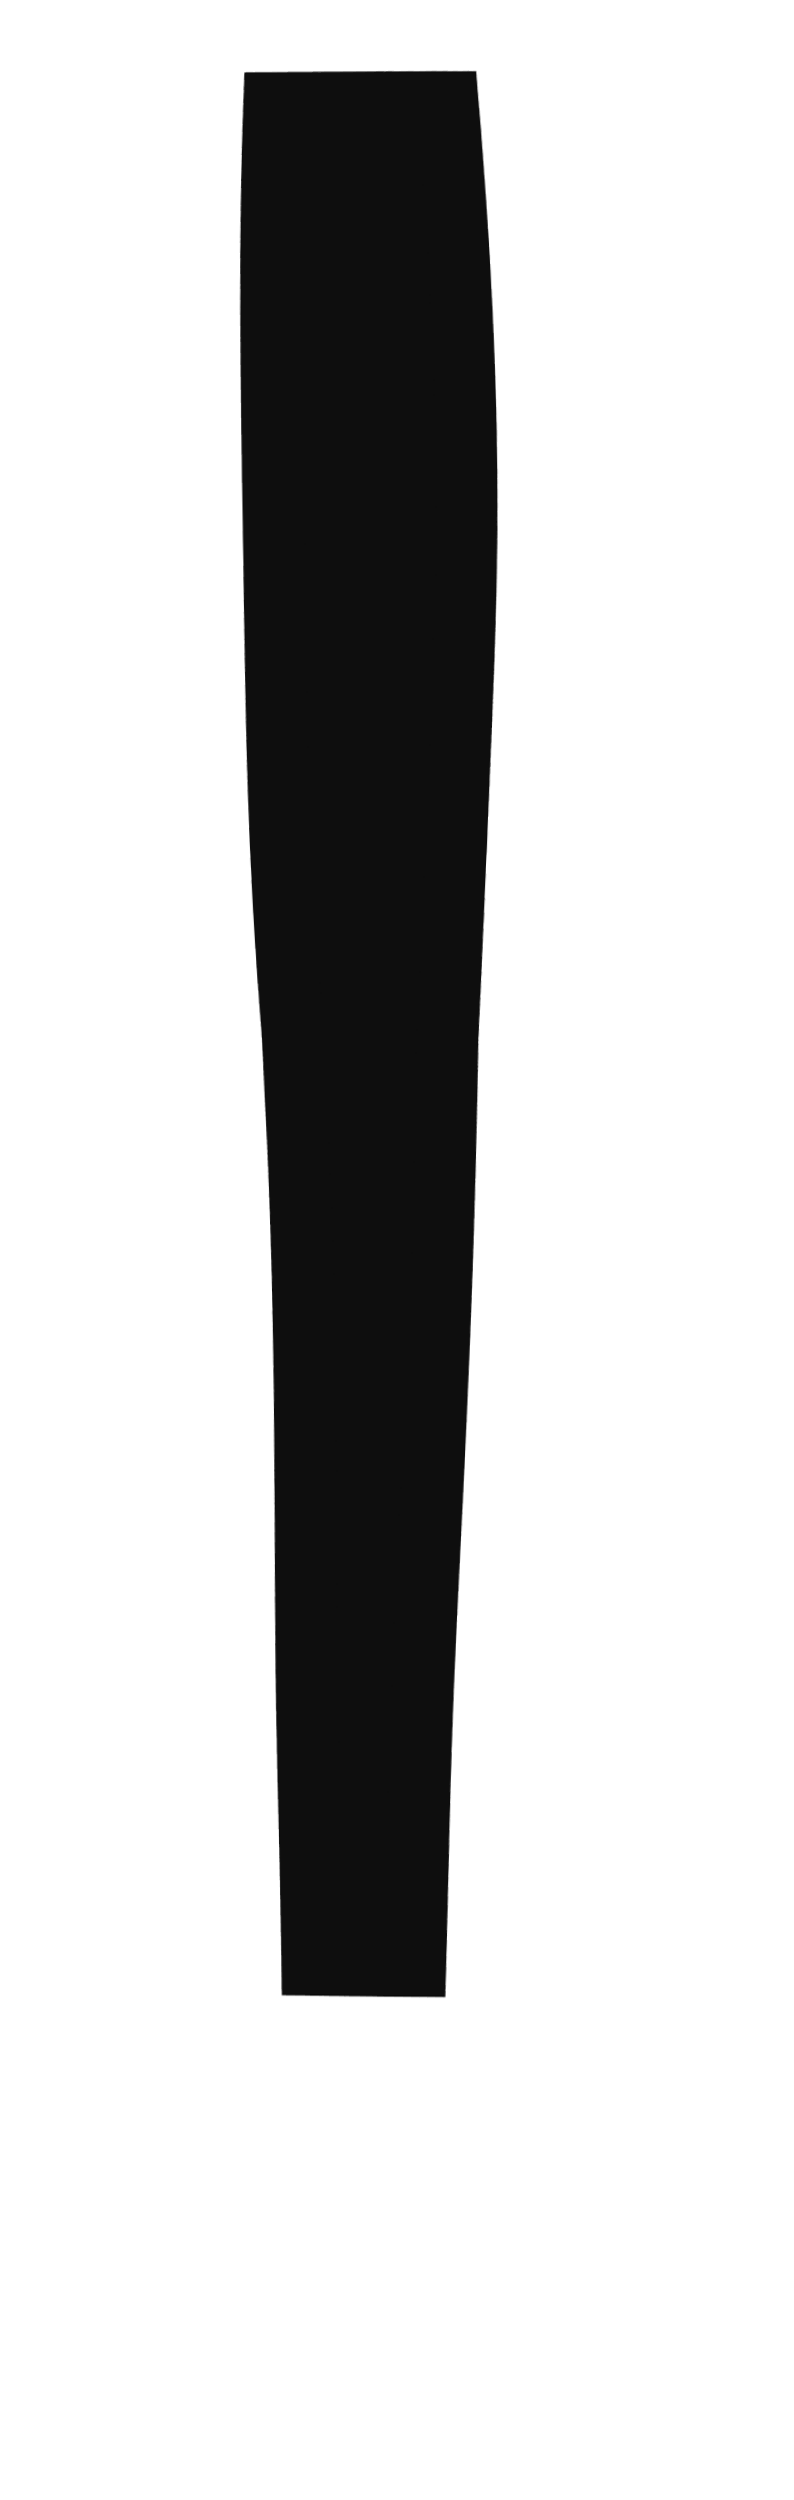
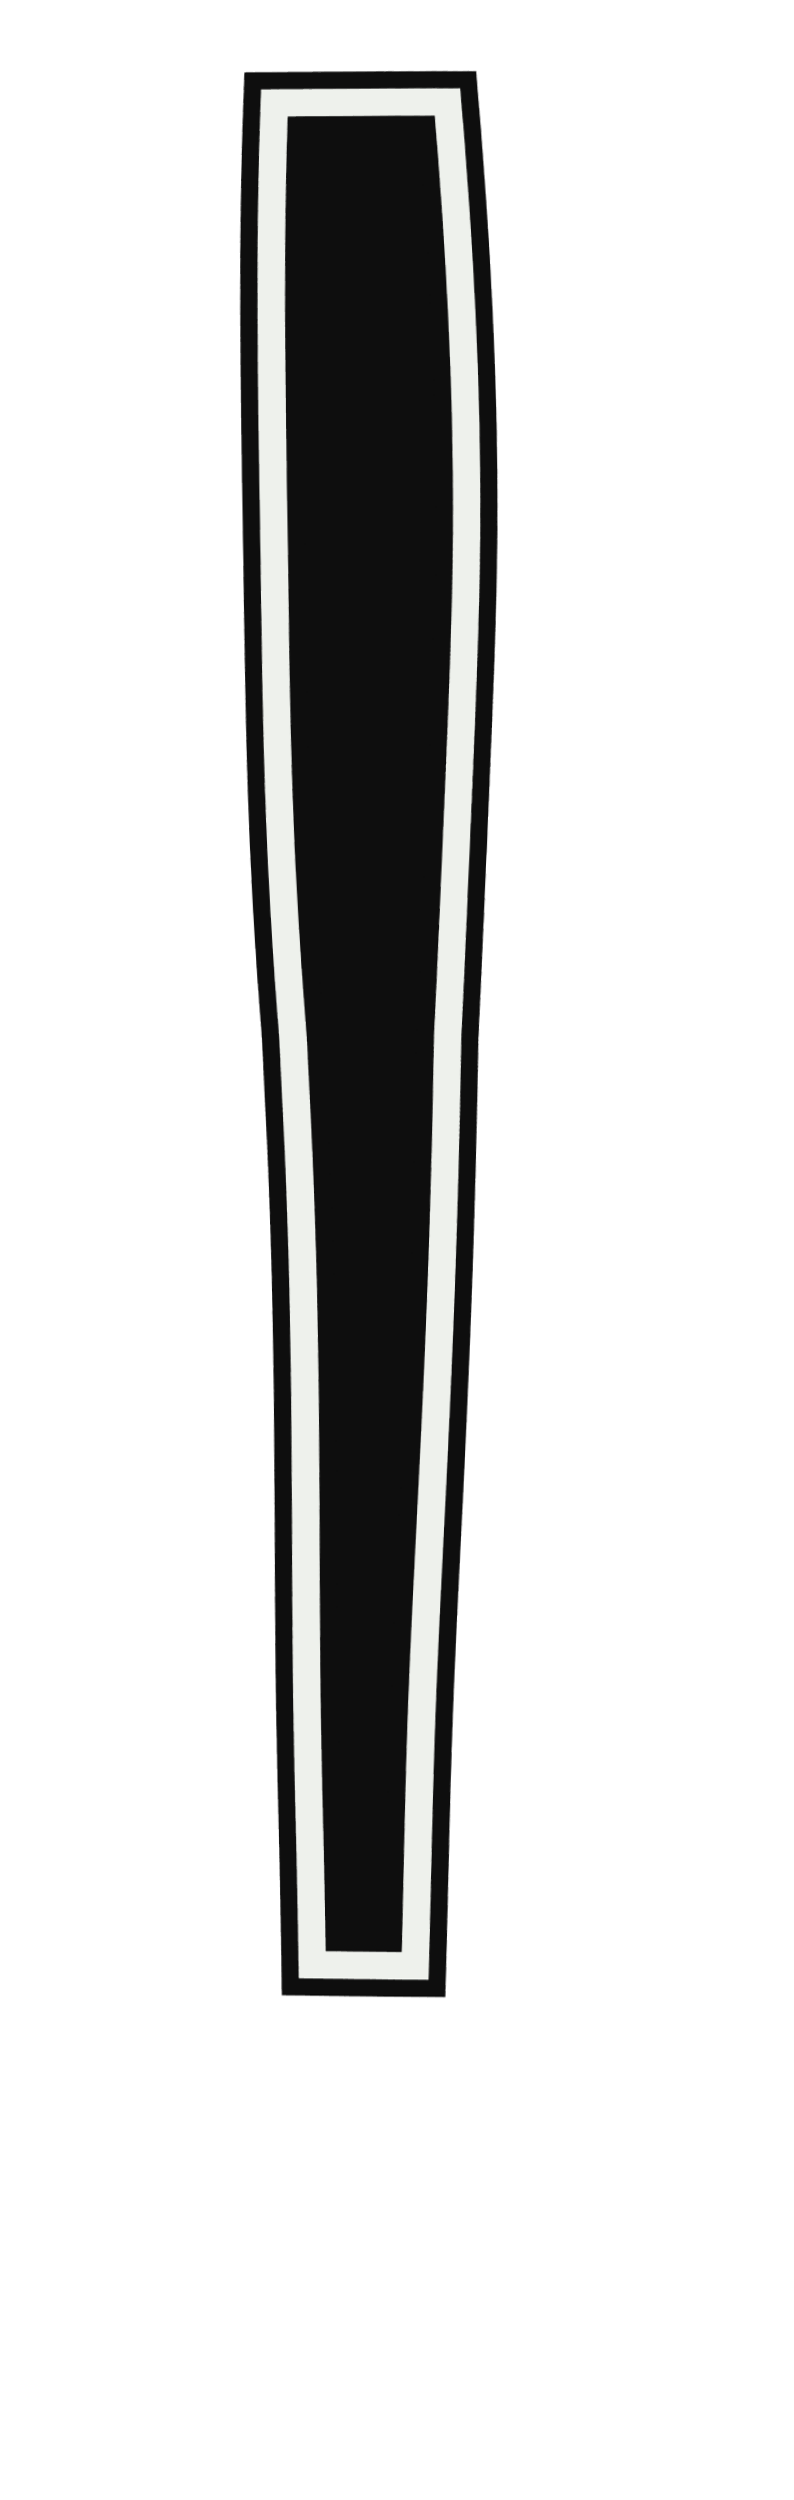
<svg xmlns="http://www.w3.org/2000/svg" viewBox="0 0 46 145" width="46" height="145">
  <defs>
    <filter id="ink" x="-40%" y="-40%" width="180%" height="180%">
      <feTurbulence type="fractalNoise" baseFrequency="0.03" numOctaves="1" seed="10" result="n" />
      <feDisplacementMap in="SourceGraphic" in2="n" scale="1.0" xChannelSelector="R" yChannelSelector="G" />
    </filter>
  </defs>
  <g filter="url(#ink)">
    <path d="M16 6 Q15 30 17 60 Q18 88 18 114 L24 114 Q25 88 26 60 Q28 30 26 6 Z" fill="#0e0e0e" stroke="#0e0e0e" stroke-width="3.6" />
  </g>
+   <g filter="url(#ink)">
+     <path d="M16 6 Q15 30 17 60 Q18 88 18 114 L24 114 Q25 88 26 60 Q28 30 26 6 Z" fill="none" stroke="#eef1ec" stroke-width="1.6" />
+   </g>
</svg>
